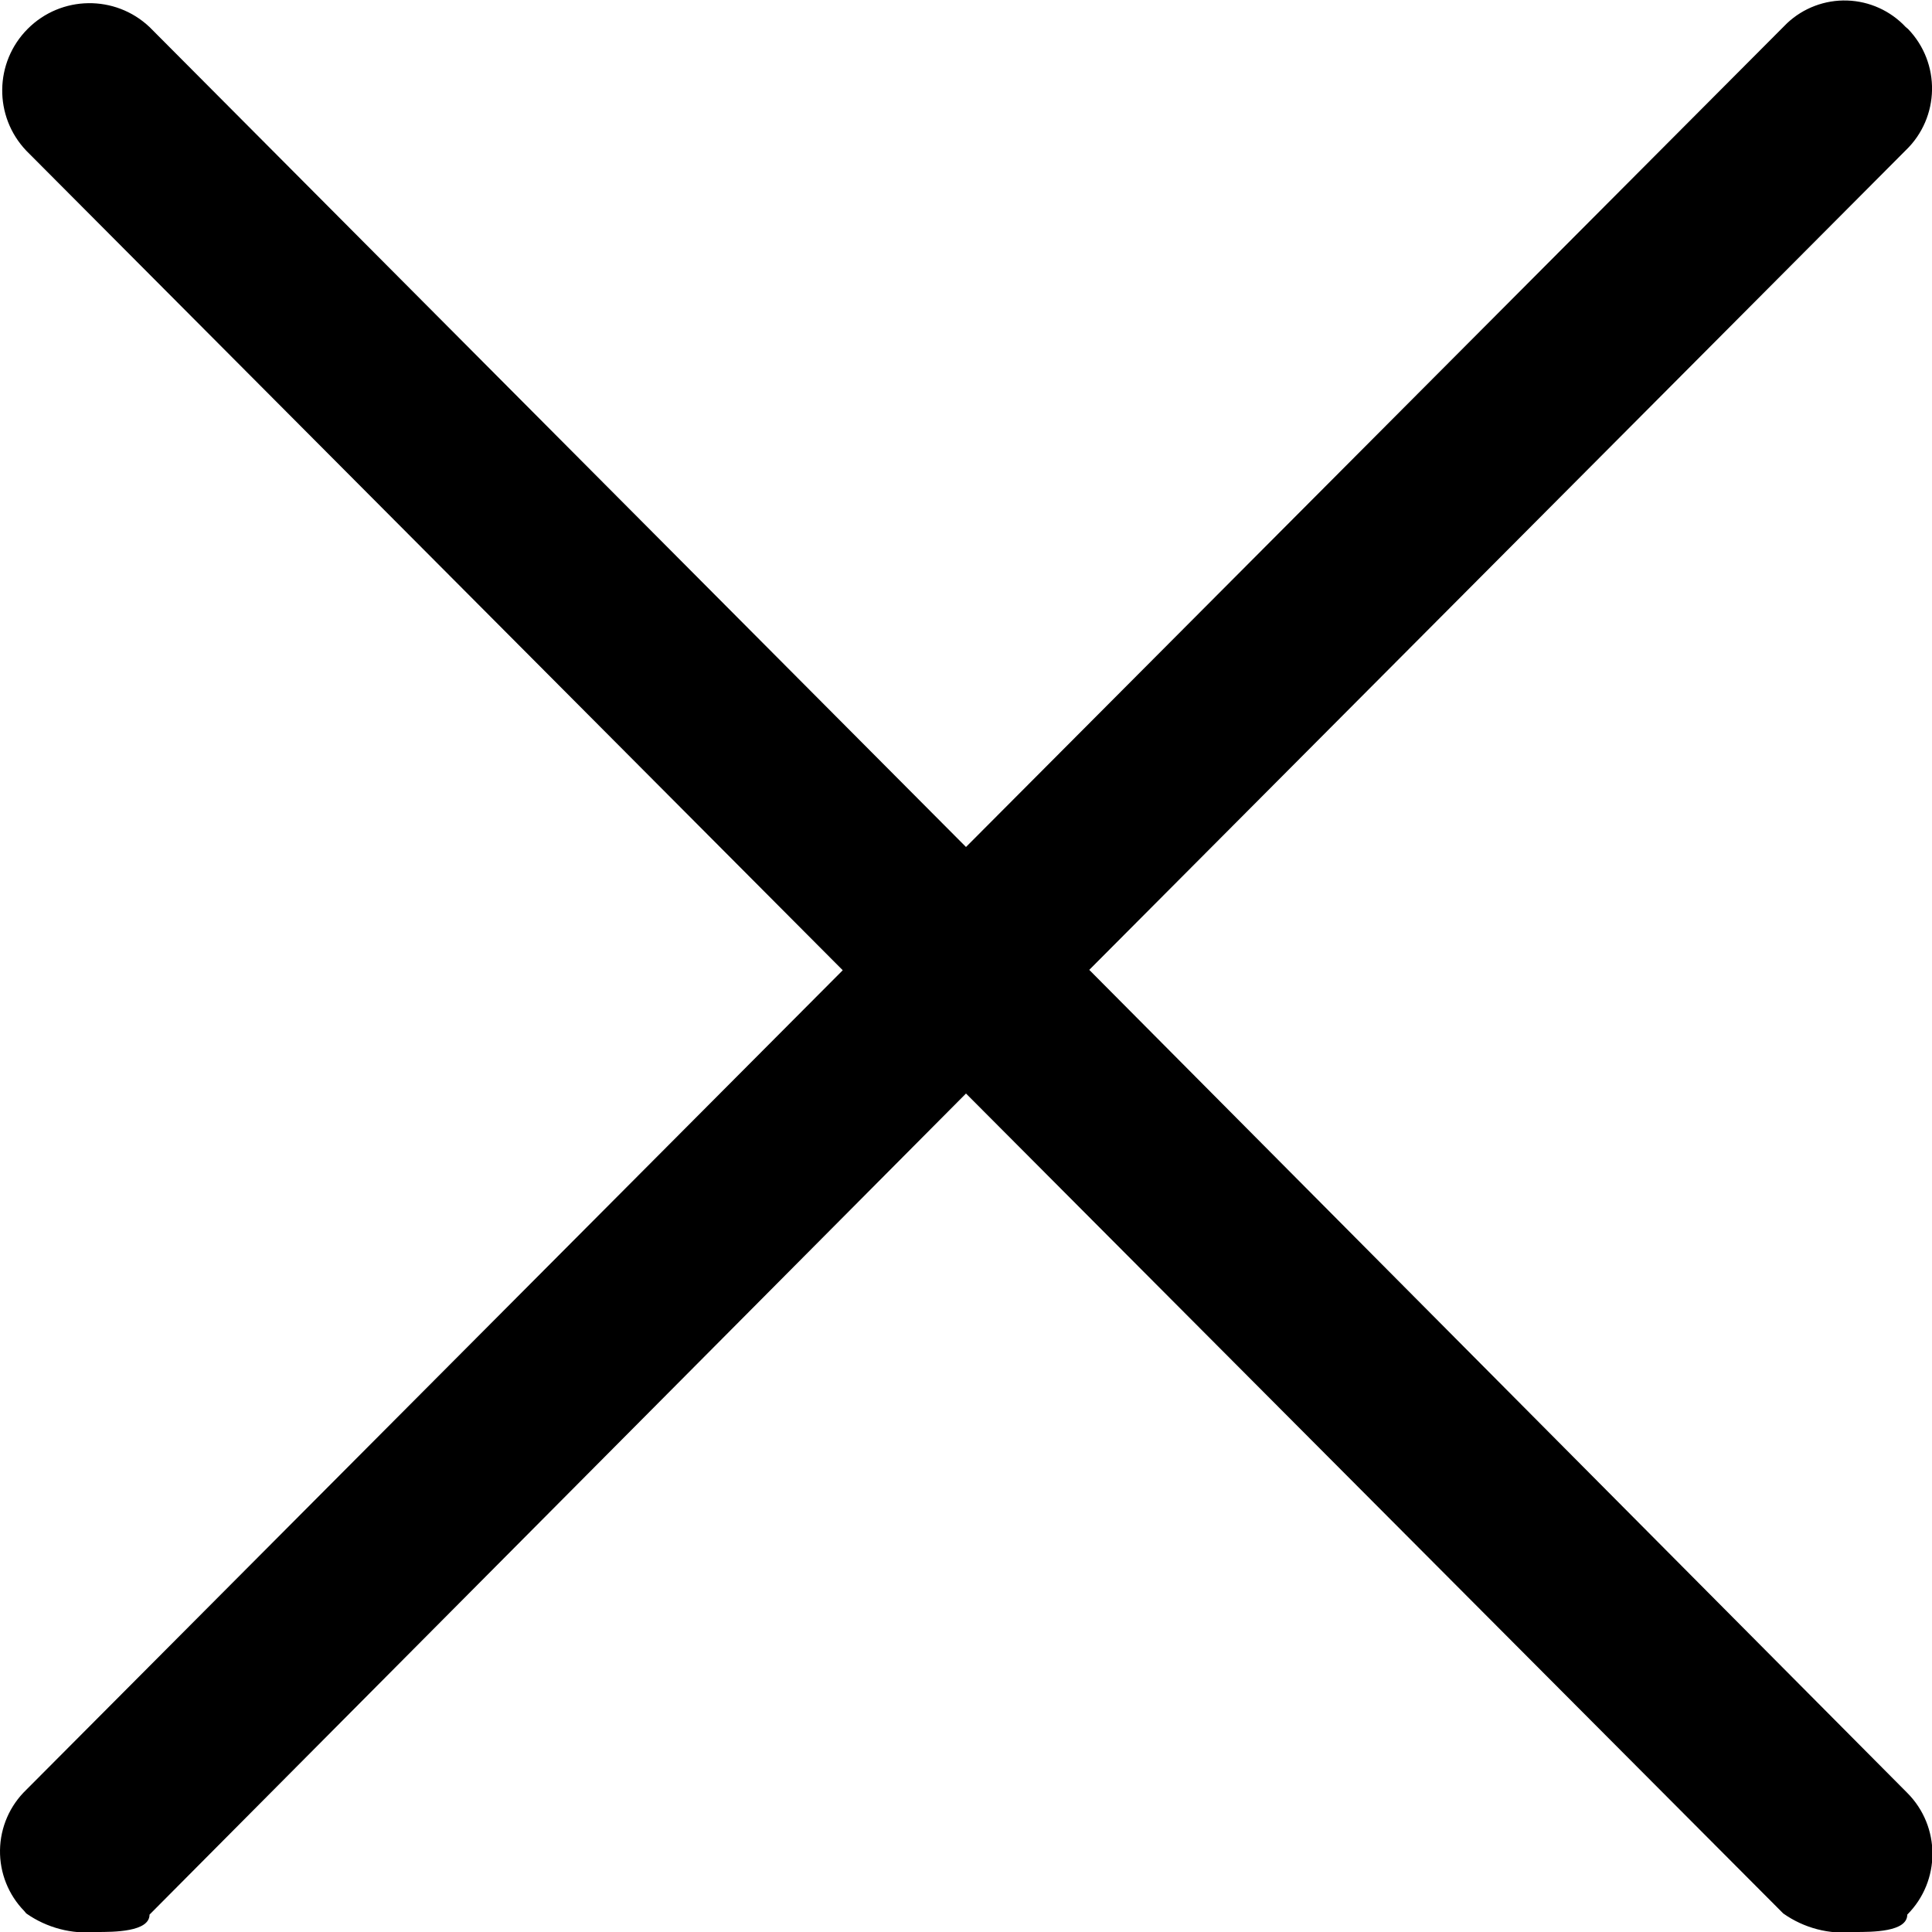
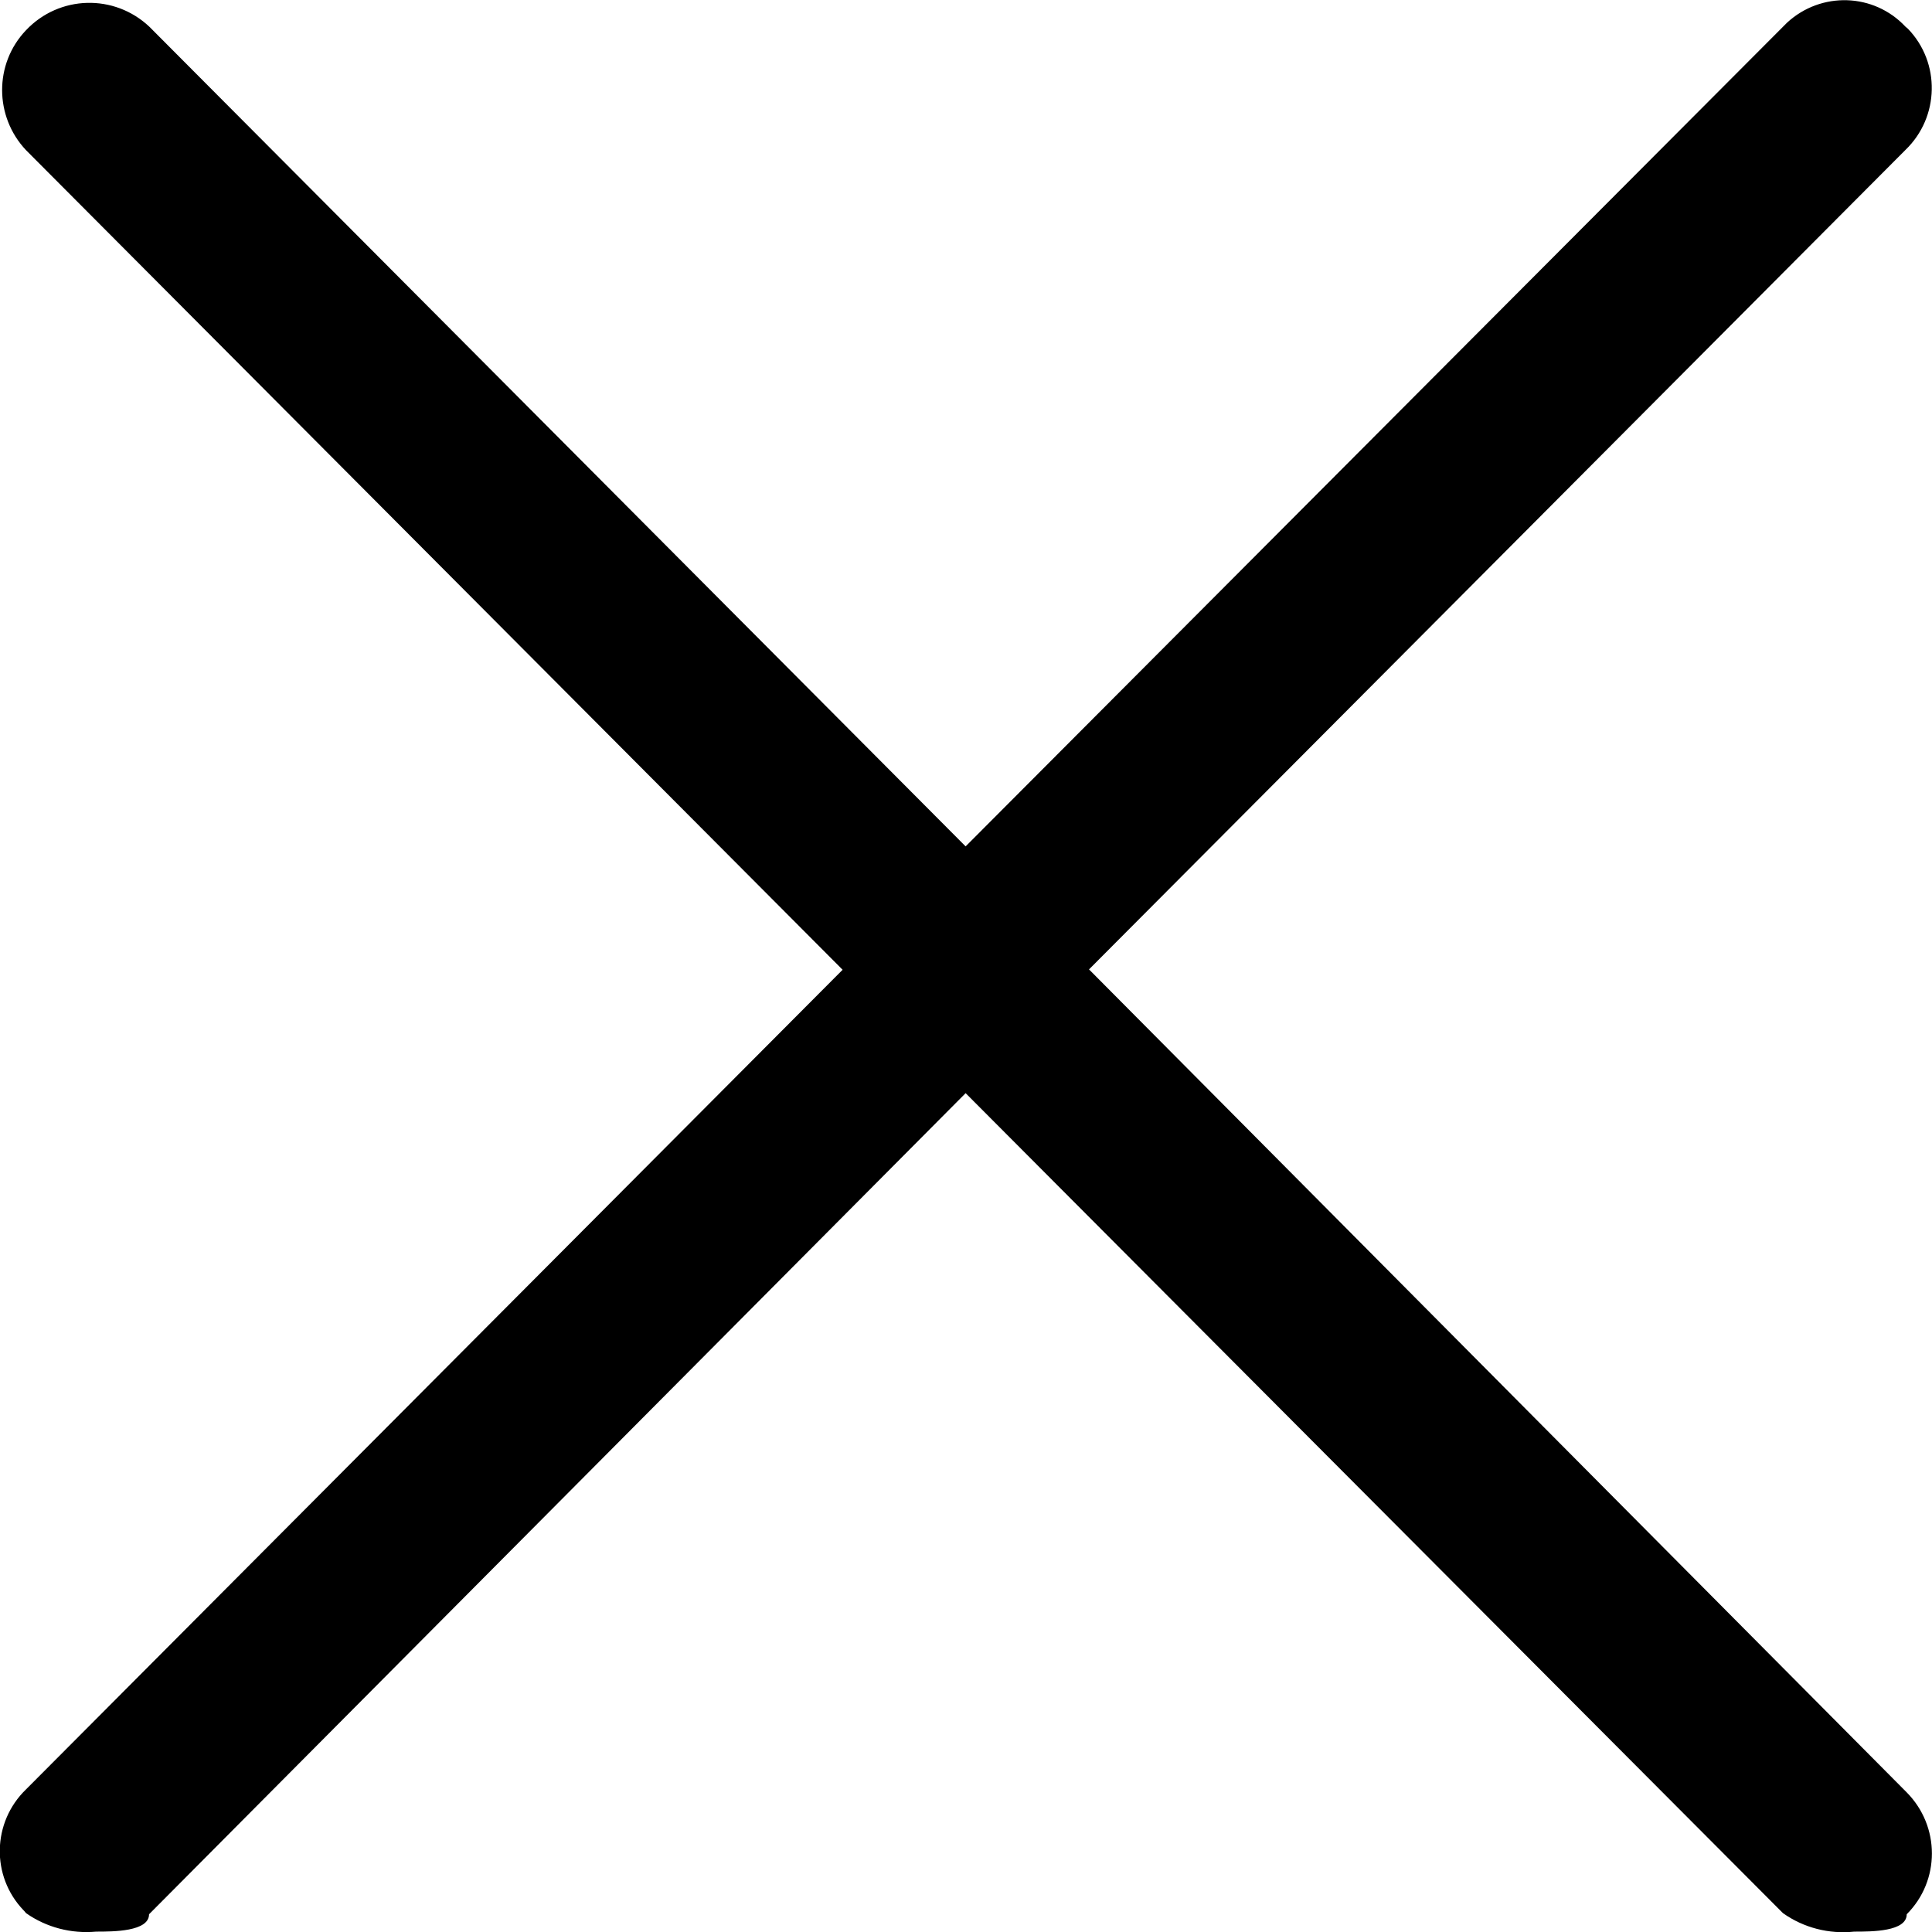
- <svg xmlns="http://www.w3.org/2000/svg" id="Layer_1" data-name="Layer 1" viewBox="0 0 50 50">
-   <defs>
-     <style>.cls-1{fill-rule:evenodd;}</style>
-   </defs>
-   <path class="cls-1" d="M28.19,25.1,49.32,3.89A2.22,2.22,0,0,0,49.38.75L49.32.7A2.17,2.17,0,0,0,46.25.6l-.1.1L25,21.92,3.87.7A2.26,2.26,0,0,0,.68,3.9L21.81,25.11.68,46.32a2.21,2.21,0,0,0-.05,3.14l.05.06A2.72,2.72,0,0,0,2.5,50c.44,0,1.37,0,1.37-.45L25,28.3,46.15,49.52A2.7,2.7,0,0,0,48,50c.46,0,1.36,0,1.36-.45a2.23,2.23,0,0,0,0-3.15l0,0Z" />
+ <svg xmlns="http://www.w3.org/2000/svg" version="1.1" id="Layer_1" x="0px" y="0px" viewBox="0 0 512 512" style="enable-background:new 0 0 512 512;" xml:space="preserve">
+   <style type="text/css">
+ 	.st0{fill-rule:evenodd;clip-rule:evenodd;}
+ </style>
+   <path class="st0" d="M288.6,256.9L505,39.7c9-8.7,9.3-23.1,0.6-32.1c0,0,0,0,0,0L505,7.1c-8.4-9-22.4-9.4-31.4-1.1c0,0,0,0,0,0l-1,1  L255.9,224.3L39.6,7.1C30.3-1.7,15.7-1.3,6.9,8c-8.5,8.9-8.4,22.9,0,31.8L223.3,257L6.9,474.2c-9,8.7-9.3,23-0.7,32  c0.1,0.1,0.1,0.1,0.2,0.2l0.5,0.6c5.4,3.8,12,5.5,18.6,4.9c4.5,0,14,0,14-4.6l216.4-217.6l216.6,217.3c5.5,3.9,12.2,5.6,18.9,4.9  c4.7,0,13.9,0,13.9-4.6c8.9-8.9,8.9-23.3,0-32.3l0,0L288.6,256.9z" />
</svg>
